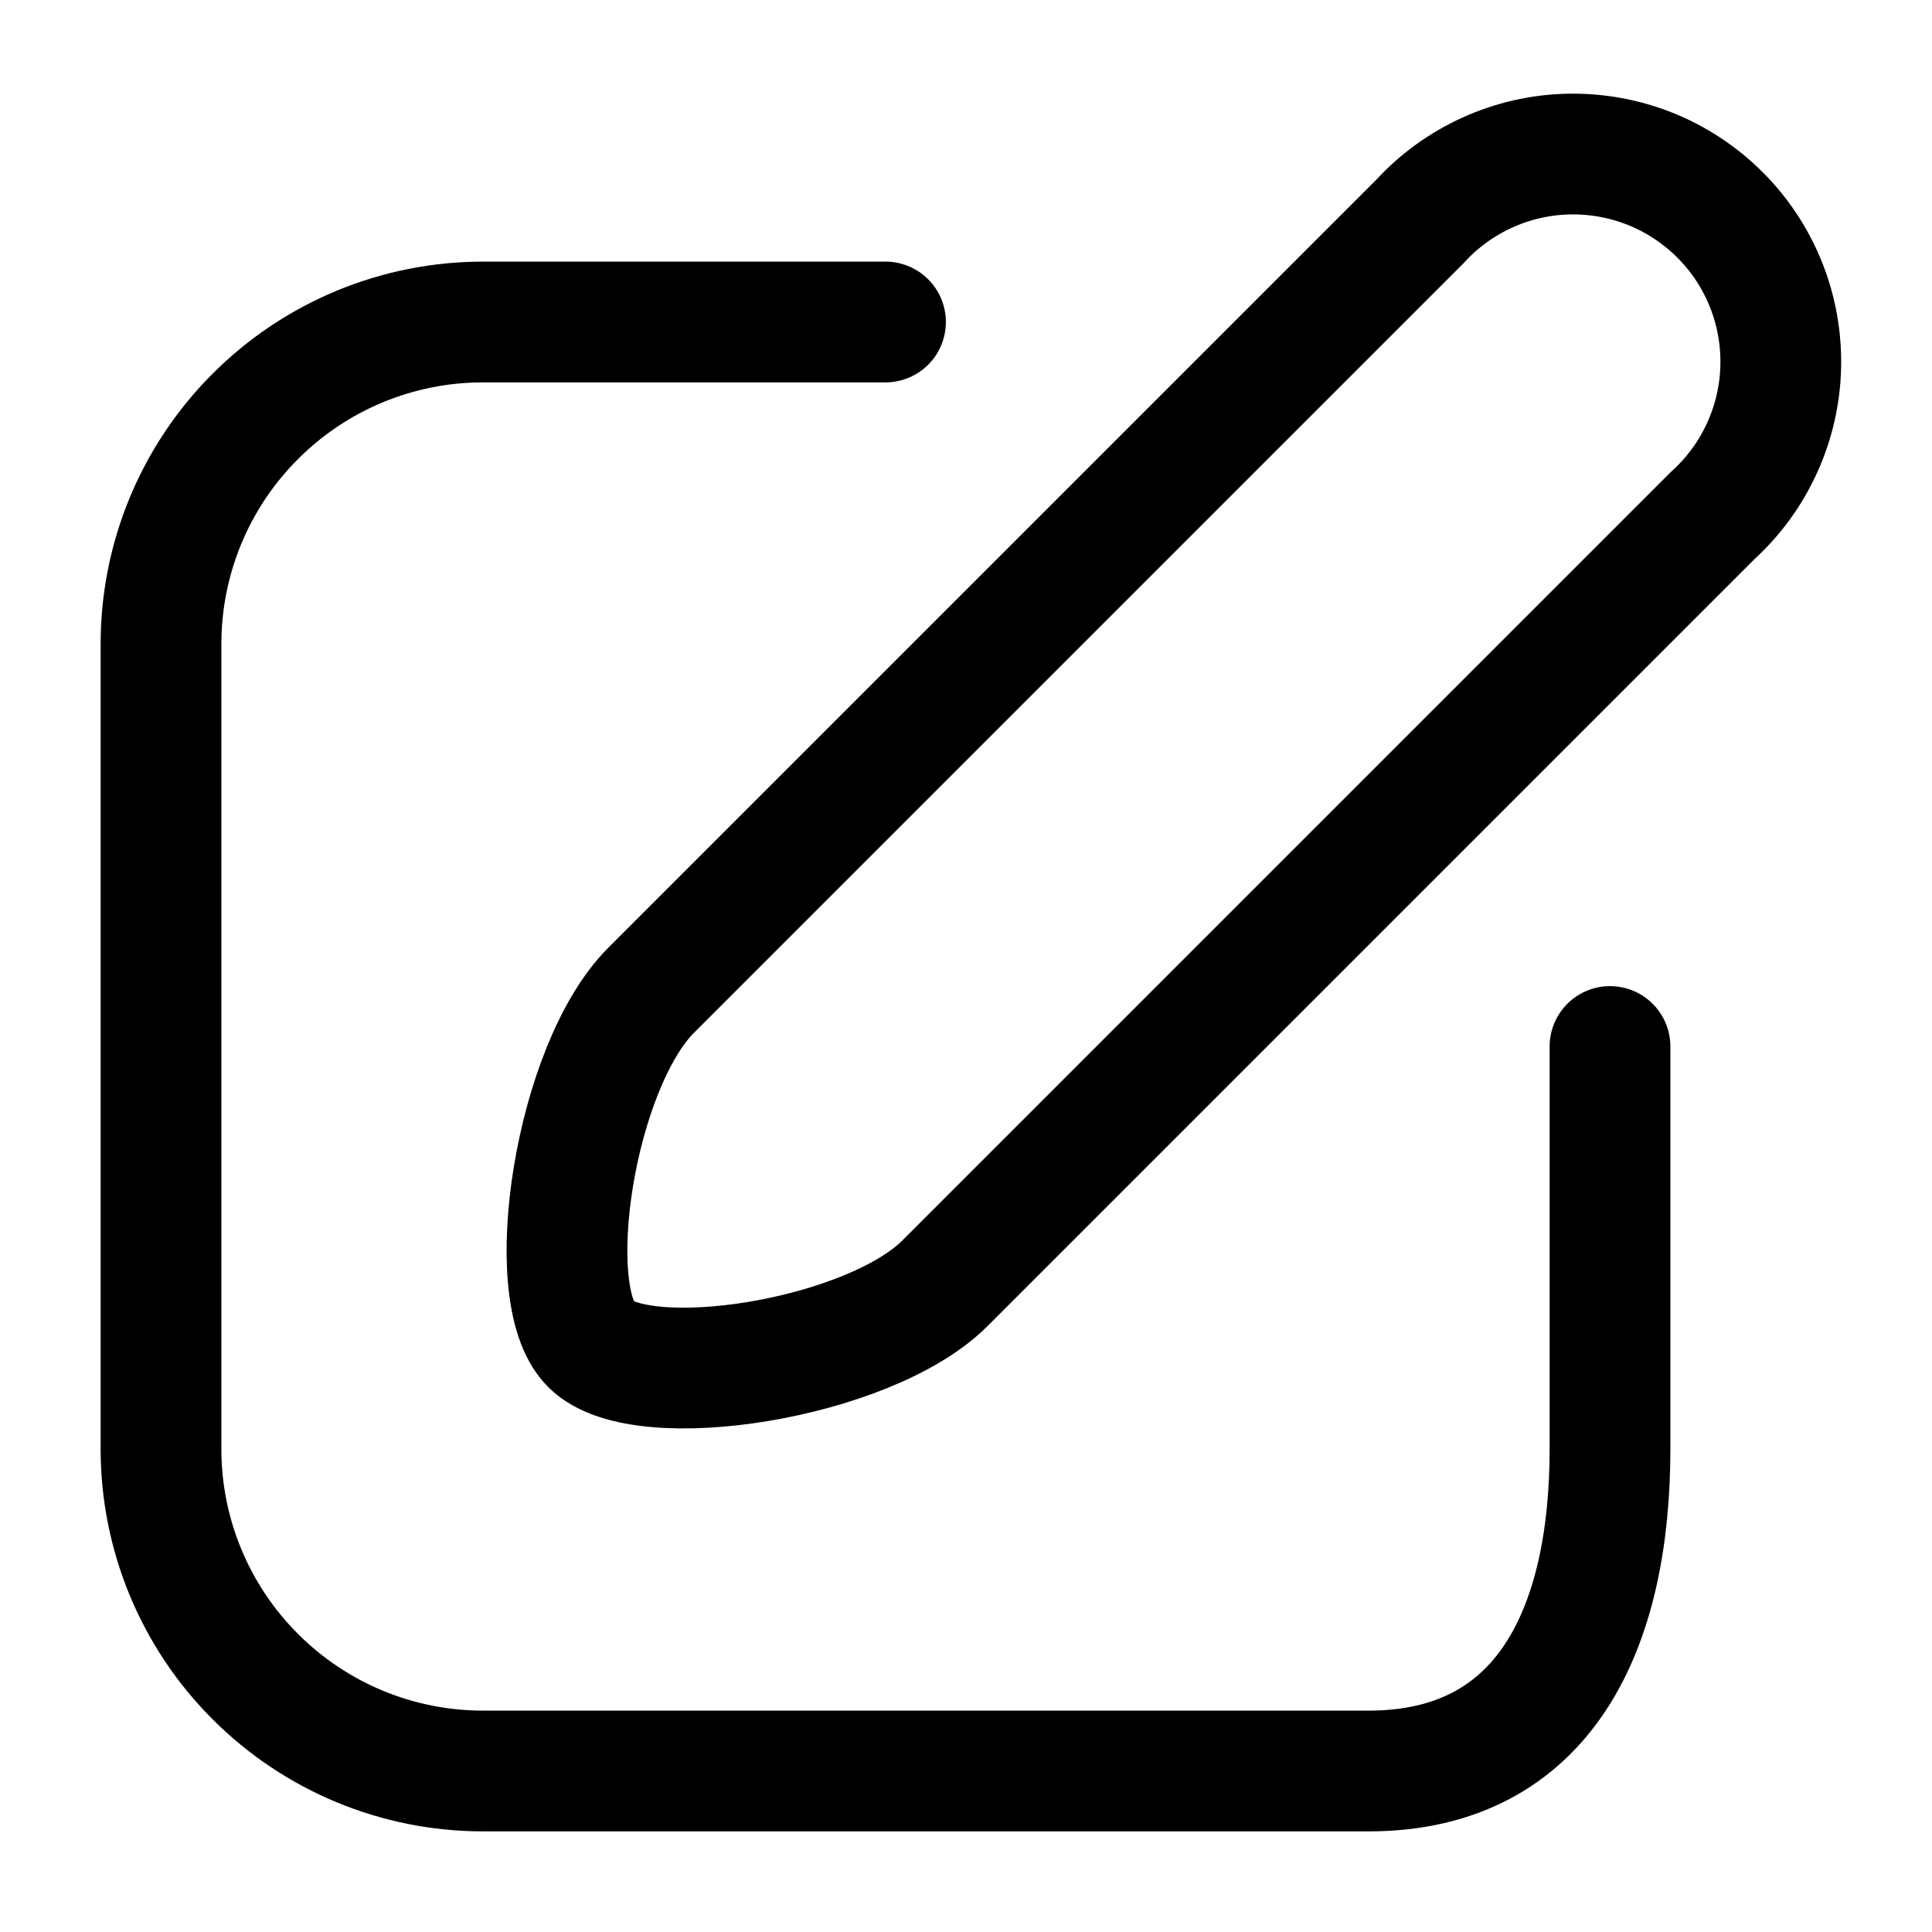
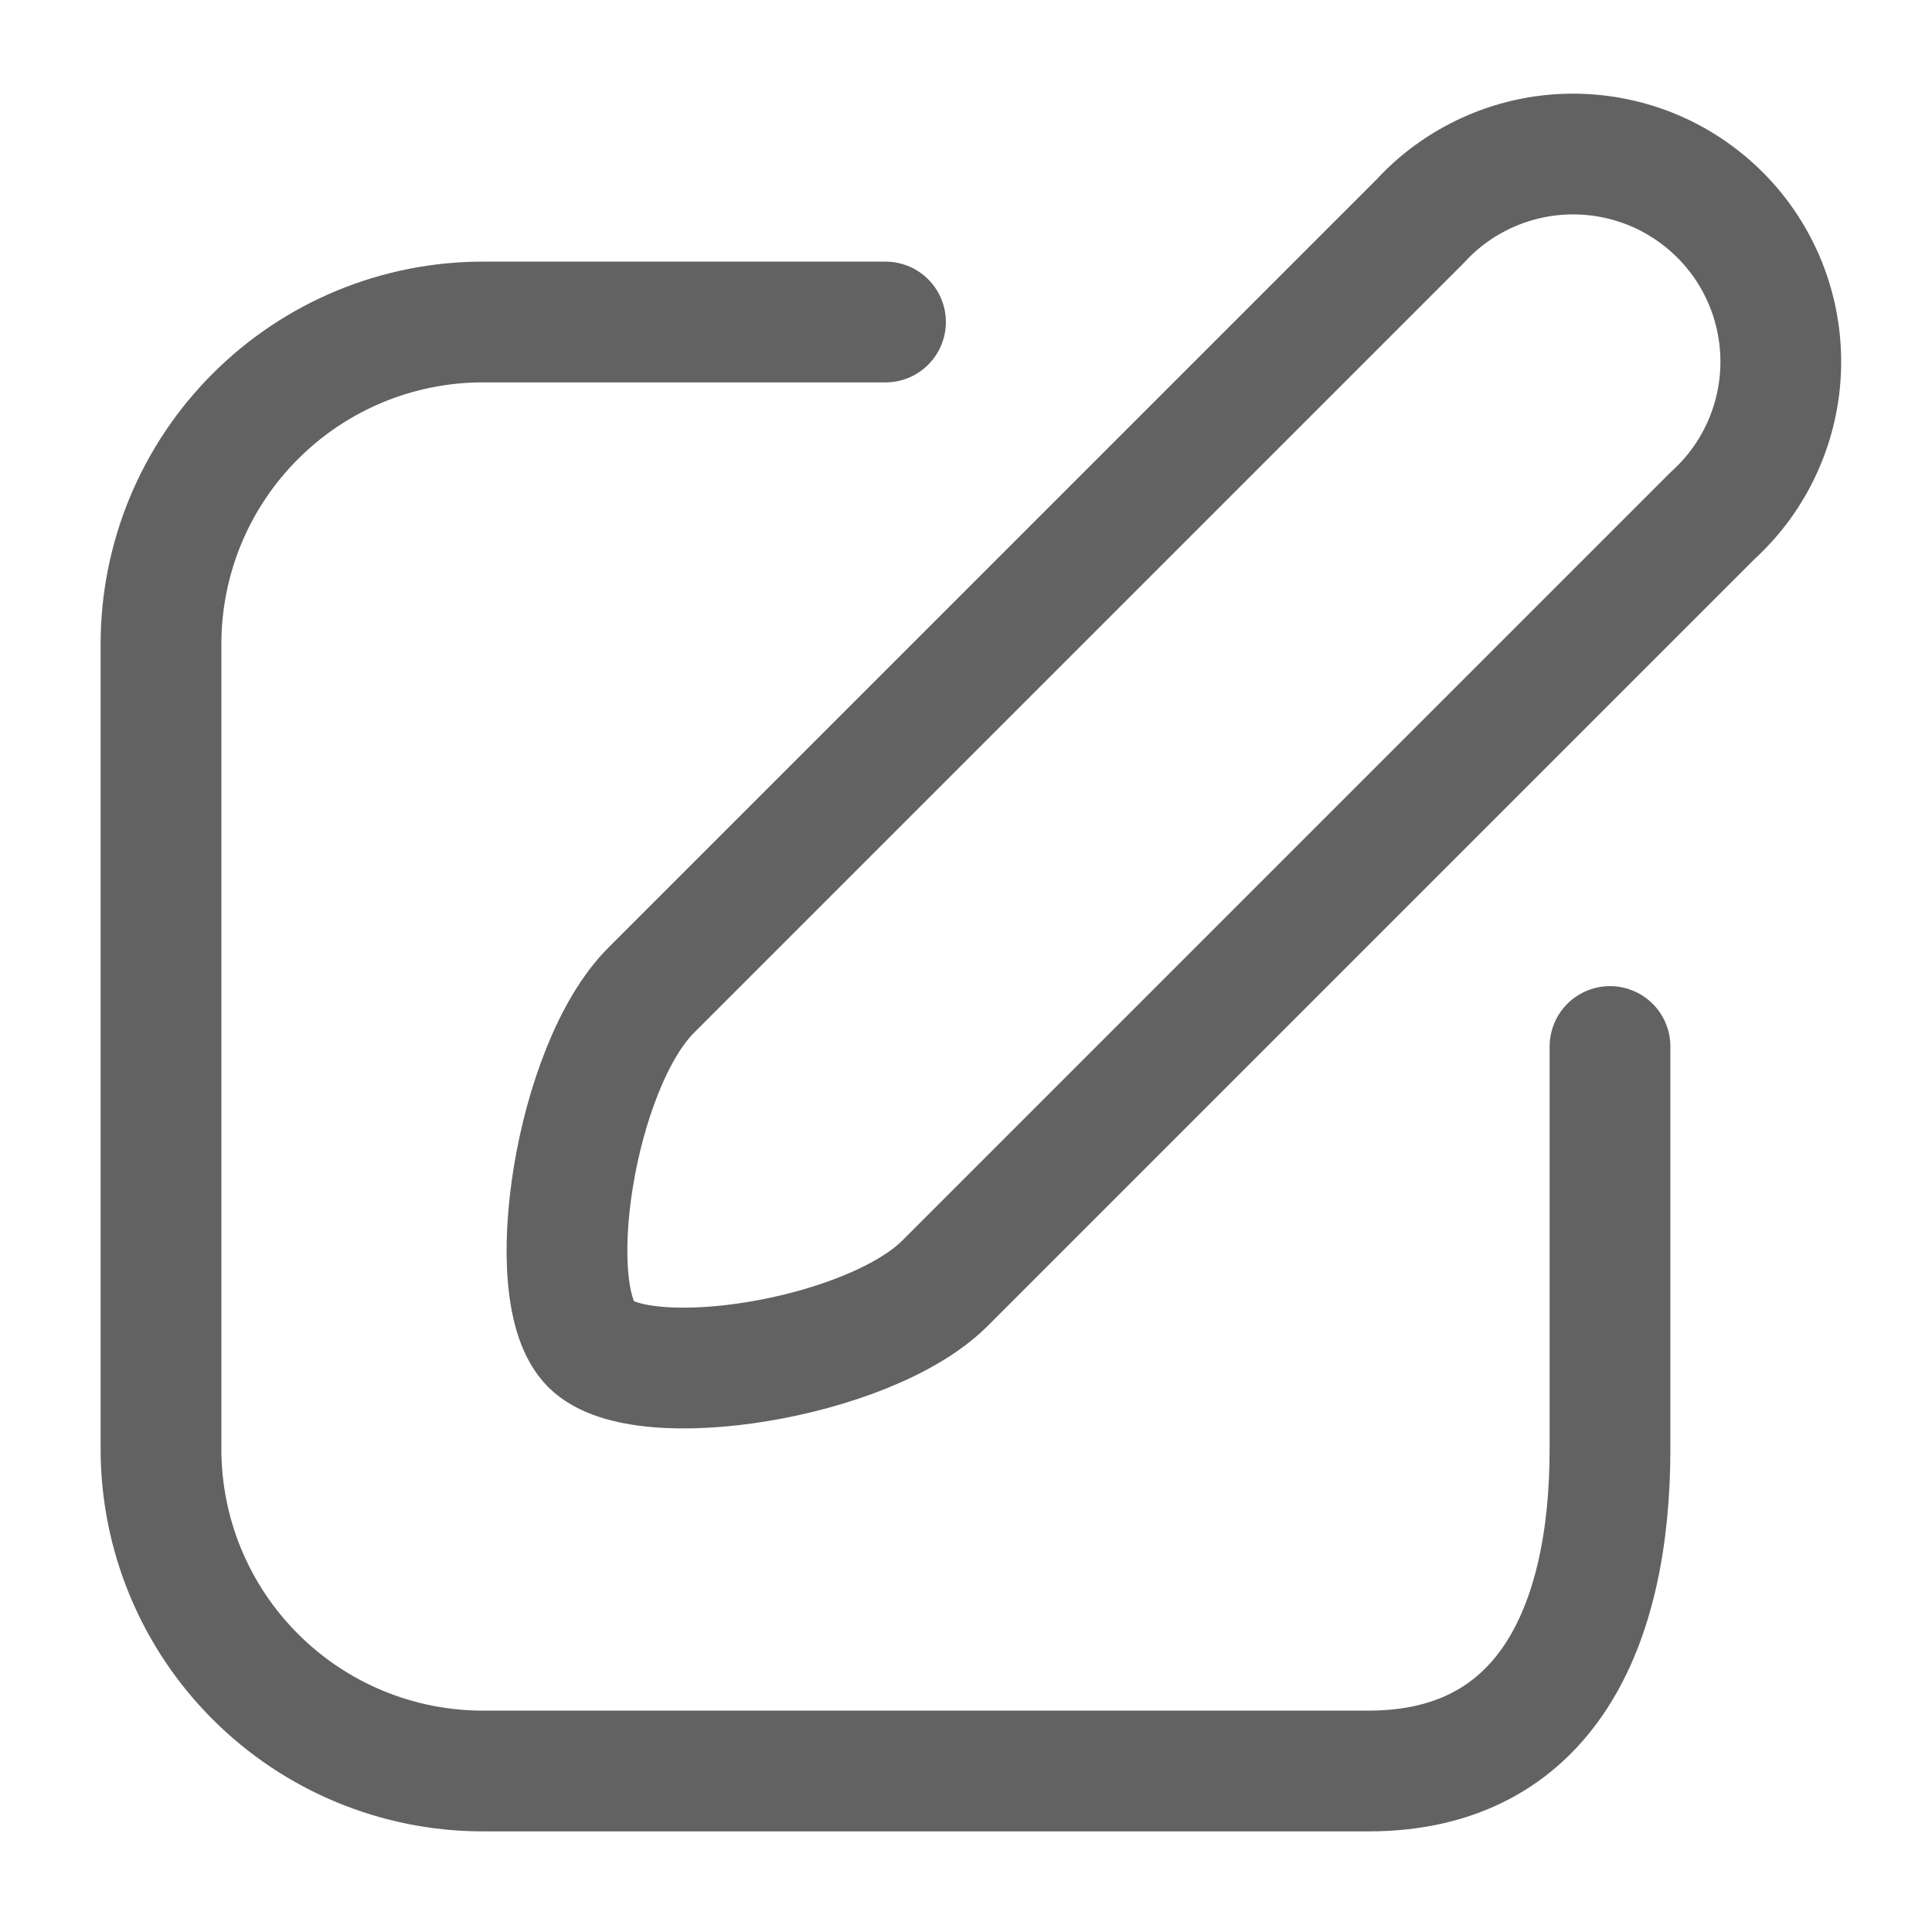
<svg xmlns="http://www.w3.org/2000/svg" width="800px" height="800px" viewBox="0 0 24 24" fill="none">
-   <path d="M21.28 6.4L11.74 15.94C10.79 16.89 7.97 17.33 7.34 16.7C6.71 16.07 7.14 13.25 8.09 12.3L17.64 2.75C17.875 2.493 18.16 2.287 18.478 2.143C18.796 1.999 19.139 1.921 19.488 1.914C19.836 1.907 20.182 1.97 20.506 2.1C20.829 2.23 21.122 2.425 21.369 2.672C21.615 2.918 21.808 3.212 21.938 3.536C22.067 3.86 22.129 4.206 22.121 4.555C22.113 4.903 22.034 5.246 21.889 5.564C21.745 5.881 21.538 6.165 21.28 6.4V6.4Z" stroke="#000000" stroke-width="1.5" stroke-linecap="round" stroke-linejoin="round" />
-   <path d="M11 4H6C4.939 4 3.922 4.421 3.172 5.172C2.421 5.922 2 6.939 2 8V18C2 19.061 2.421 20.078 3.172 20.828C3.922 21.579 4.939 22 6 22H17C19.21 22 20 20.2 20 18V13" stroke="#000000" stroke-width="1.5" stroke-linecap="round" stroke-linejoin="round" />
+   <path d="M21.28 6.4L11.74 15.94C10.79 16.89 7.97 17.33 7.34 16.7C6.71 16.07 7.14 13.25 8.09 12.3L17.64 2.75C17.875 2.493 18.16 2.287 18.478 2.143C18.796 1.999 19.139 1.921 19.488 1.914C19.836 1.907 20.182 1.97 20.506 2.1C20.829 2.23 21.122 2.425 21.369 2.672C21.615 2.918 21.808 3.212 21.938 3.536C22.067 3.86 22.129 4.206 22.121 4.555C22.113 4.903 22.034 5.246 21.889 5.564C21.745 5.881 21.538 6.165 21.28 6.4V6.4Z" stroke="#626262" stroke-width="1.5" stroke-linecap="round" stroke-linejoin="round" />
+   <path d="M11 4H6C4.939 4 3.922 4.421 3.172 5.172C2.421 5.922 2 6.939 2 8V18C2 19.061 2.421 20.078 3.172 20.828C3.922 21.579 4.939 22 6 22H17C19.21 22 20 20.2 20 18V13" stroke="#626262" stroke-width="1.5" stroke-linecap="round" stroke-linejoin="round" />
</svg>
